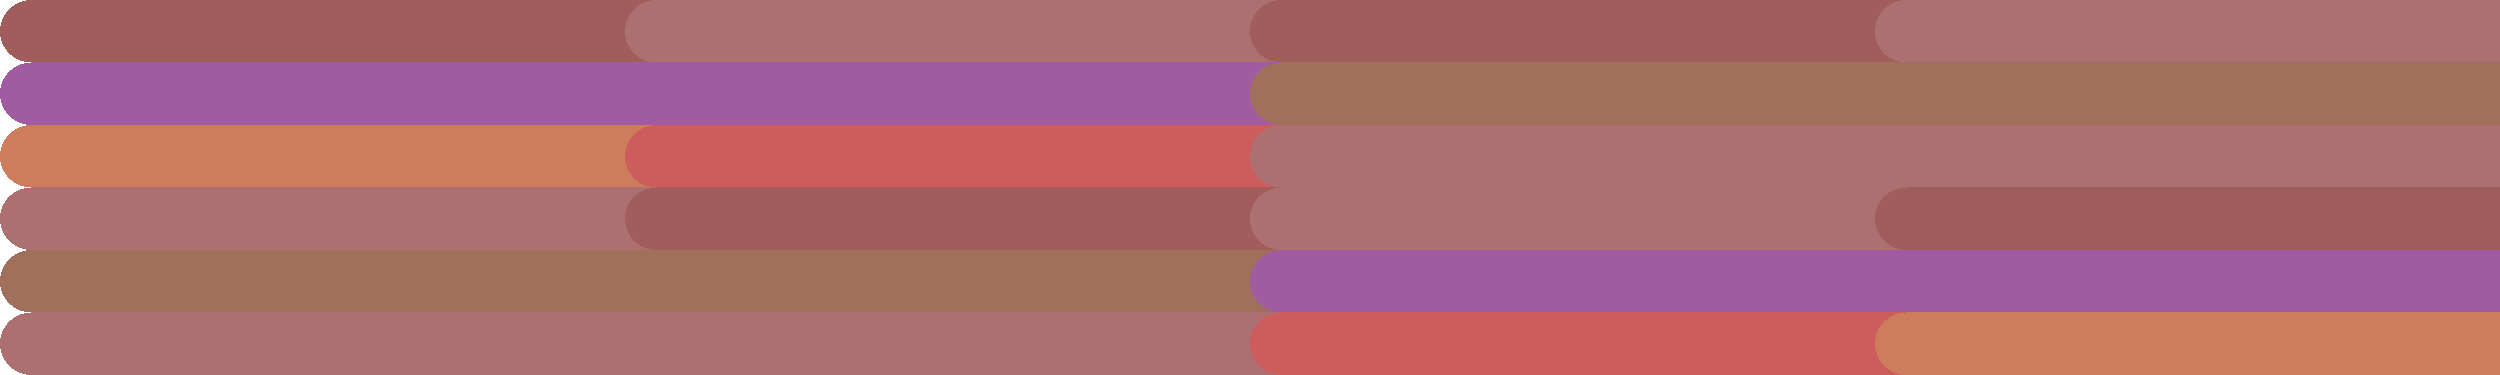
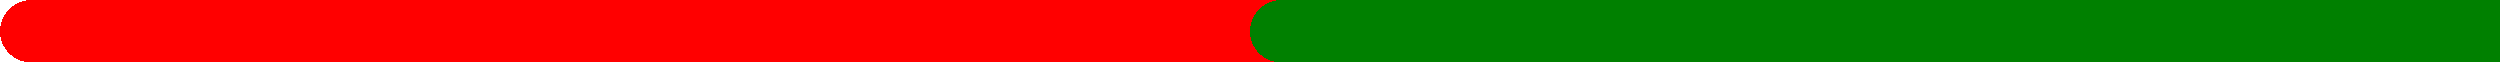
- <svg xmlns="http://www.w3.org/2000/svg" width="600pt" height="90pt" viewBox="0 0 600 90" version="1.1" shape-rendering="crispEdges">
-   <g id="surface5">
-     <path style=" stroke:none;fill-rule:nonzero;fill:rgb(63.26%,36.225%,36.225%);fill-opacity:1;" d="M 7.5 0 L 157.5 0 L 157.5 15 L 7.5 15 Z M 7.5 0 " />
-     <path style=" stroke:none;fill-rule:nonzero;fill:rgb(63.26%,36.225%,36.225%);fill-opacity:1;" d="M 15 7.5 C 15 11.641 11.641 15 7.5 15 C 3.359 15 0 11.641 0 7.5 C 0 3.359 3.359 0 7.5 0 C 11.641 0 15 3.359 15 7.5 " />
-     <path style=" stroke:none;fill-rule:nonzero;fill:rgb(67.403%,43.905%,43.905%);fill-opacity:1;" d="M 157.5 0 L 307.5 0 L 307.5 15 L 157.5 15 Z M 157.5 0 " />
-     <path style=" stroke:none;fill-rule:nonzero;fill:rgb(67.403%,43.905%,43.905%);fill-opacity:1;" d="M 165 7.5 C 165 11.641 161.641 15 157.5 15 C 153.359 15 150 11.641 150 7.5 C 150 3.359 153.359 0 157.5 0 C 161.641 0 165 3.359 165 7.5 " />
-     <path style=" stroke:none;fill-rule:nonzero;fill:rgb(63.26%,36.225%,36.225%);fill-opacity:1;" d="M 307.5 0 L 457.5 0 L 457.5 15 L 307.5 15 Z M 307.5 0 " />
-     <path style=" stroke:none;fill-rule:nonzero;fill:rgb(63.26%,36.225%,36.225%);fill-opacity:1;" d="M 315 7.5 C 315 11.641 311.641 15 307.5 15 C 303.359 15 300 11.641 300 7.5 C 300 3.359 303.359 0 307.5 0 C 311.641 0 315 3.359 315 7.5 " />
-     <path style=" stroke:none;fill-rule:nonzero;fill:rgb(67.403%,43.905%,43.905%);fill-opacity:1;" d="M 457.5 0 L 607.5 0 L 607.5 15 L 457.5 15 Z M 457.5 0 " />
-     <path style=" stroke:none;fill-rule:nonzero;fill:rgb(67.403%,43.905%,43.905%);fill-opacity:1;" d="M 465 7.5 C 465 11.641 461.641 15 457.5 15 C 453.359 15 450 11.641 450 7.5 C 450 3.359 453.359 0 457.5 0 C 461.641 0 465 3.359 465 7.5 " />
-     <path style=" stroke:none;fill-rule:nonzero;fill:rgb(63.26%,36.225%,63.26%);fill-opacity:1;" d="M 7.5 15 L 307.5 15 L 307.5 30 L 7.5 30 Z M 7.5 15 " />
-     <path style=" stroke:none;fill-rule:nonzero;fill:rgb(63.26%,36.225%,63.26%);fill-opacity:1;" d="M 15 22.5 C 15 26.641 11.641 30 7.5 30 C 3.359 30 0 26.641 0 22.5 C 0 18.359 3.359 15 7.5 15 C 11.641 15 15 18.359 15 22.5 " />
-     <path style=" stroke:none;fill-rule:nonzero;fill:rgb(63.26%,43.905%,36.225%);fill-opacity:1;" d="M 307.5 15 L 607.5 15 L 607.5 30 L 307.5 30 Z M 307.5 15 " />
-     <path style=" stroke:none;fill-rule:nonzero;fill:rgb(63.26%,43.905%,36.225%);fill-opacity:1;" d="M 315 22.5 C 315 26.641 311.641 30 307.5 30 C 303.359 30 300 26.641 300 22.5 C 300 18.359 303.359 15 307.5 15 C 311.641 15 315 18.359 315 22.5 " />
-     <path style=" stroke:none;fill-rule:nonzero;fill:rgb(80.242%,48.677%,36.225%);fill-opacity:1;" d="M 7.5 30 L 157.5 30 L 157.5 45 L 7.5 45 Z M 7.5 30 " />
-     <path style=" stroke:none;fill-rule:nonzero;fill:rgb(80.242%,48.677%,36.225%);fill-opacity:1;" d="M 15 37.5 C 15 41.641 11.641 45 7.5 45 C 3.359 45 0 41.641 0 37.5 C 0 33.359 3.359 30 7.5 30 C 11.641 30 15 33.359 15 37.5 " />
-     <path style=" stroke:none;fill-rule:nonzero;fill:rgb(80.242%,36.225%,36.225%);fill-opacity:1;" d="M 157.5 30 L 307.5 30 L 307.5 45 L 157.5 45 Z M 157.5 30 " />
-     <path style=" stroke:none;fill-rule:nonzero;fill:rgb(80.242%,36.225%,36.225%);fill-opacity:1;" d="M 165 37.5 C 165 41.641 161.641 45 157.5 45 C 153.359 45 150 41.641 150 37.5 C 150 33.359 153.359 30 157.5 30 C 161.641 30 165 33.359 165 37.5 " />
-     <path style=" stroke:none;fill-rule:nonzero;fill:rgb(67.403%,43.905%,43.905%);fill-opacity:1;" d="M 307.5 30 L 607.5 30 L 607.5 45 L 307.5 45 Z M 307.5 30 " />
-     <path style=" stroke:none;fill-rule:nonzero;fill:rgb(67.403%,43.905%,43.905%);fill-opacity:1;" d="M 315 37.5 C 315 41.641 311.641 45 307.5 45 C 303.359 45 300 41.641 300 37.5 C 300 33.359 303.359 30 307.5 30 C 311.641 30 315 33.359 315 37.5 " />
-     <path style=" stroke:none;fill-rule:nonzero;fill:rgb(67.403%,43.905%,43.905%);fill-opacity:1;" d="M 7.5 45 L 157.5 45 L 157.5 60 L 7.5 60 Z M 7.5 45 " />
-     <path style=" stroke:none;fill-rule:nonzero;fill:rgb(67.403%,43.905%,43.905%);fill-opacity:1;" d="M 15 52.5 C 15 56.641 11.641 60 7.5 60 C 3.359 60 0 56.641 0 52.5 C 0 48.359 3.359 45 7.5 45 C 11.641 45 15 48.359 15 52.5 " />
-     <path style=" stroke:none;fill-rule:nonzero;fill:rgb(63.26%,36.225%,36.225%);fill-opacity:1;" d="M 157.5 45 L 307.5 45 L 307.5 60 L 157.5 60 Z M 157.5 45 " />
-     <path style=" stroke:none;fill-rule:nonzero;fill:rgb(63.26%,36.225%,36.225%);fill-opacity:1;" d="M 165 52.5 C 165 56.641 161.641 60 157.5 60 C 153.359 60 150 56.641 150 52.5 C 150 48.359 153.359 45 157.5 45 C 161.641 45 165 48.359 165 52.5 " />
-     <path style=" stroke:none;fill-rule:nonzero;fill:rgb(67.403%,43.905%,43.905%);fill-opacity:1;" d="M 307.5 45 L 457.5 45 L 457.5 60 L 307.5 60 Z M 307.5 45 " />
-     <path style=" stroke:none;fill-rule:nonzero;fill:rgb(67.403%,43.905%,43.905%);fill-opacity:1;" d="M 315 52.5 C 315 56.641 311.641 60 307.5 60 C 303.359 60 300 56.641 300 52.5 C 300 48.359 303.359 45 307.5 45 C 311.641 45 315 48.359 315 52.5 " />
-     <path style=" stroke:none;fill-rule:nonzero;fill:rgb(63.26%,36.225%,36.225%);fill-opacity:1;" d="M 457.5 45 L 607.5 45 L 607.5 60 L 457.5 60 Z M 457.5 45 " />
-     <path style=" stroke:none;fill-rule:nonzero;fill:rgb(63.26%,36.225%,36.225%);fill-opacity:1;" d="M 465 52.5 C 465 56.641 461.641 60 457.5 60 C 453.359 60 450 56.641 450 52.5 C 450 48.359 453.359 45 457.5 45 C 461.641 45 465 48.359 465 52.5 " />
-     <path style=" stroke:none;fill-rule:nonzero;fill:rgb(63.26%,43.905%,36.225%);fill-opacity:1;" d="M 7.5 60 L 307.5 60 L 307.5 75 L 7.5 75 Z M 7.5 60 " />
-     <path style=" stroke:none;fill-rule:nonzero;fill:rgb(63.26%,43.905%,36.225%);fill-opacity:1;" d="M 15 67.5 C 15 71.641 11.641 75 7.5 75 C 3.359 75 0 71.641 0 67.5 C 0 63.359 3.359 60 7.5 60 C 11.641 60 15 63.359 15 67.5 " />
-     <path style=" stroke:none;fill-rule:nonzero;fill:rgb(63.26%,36.225%,63.26%);fill-opacity:1;" d="M 307.5 60 L 607.5 60 L 607.5 75 L 307.5 75 Z M 307.5 60 " />
-     <path style=" stroke:none;fill-rule:nonzero;fill:rgb(63.26%,36.225%,63.26%);fill-opacity:1;" d="M 315 67.5 C 315 71.641 311.641 75 307.5 75 C 303.359 75 300 71.641 300 67.5 C 300 63.359 303.359 60 307.5 60 C 311.641 60 315 63.359 315 67.5 " />
-     <path style=" stroke:none;fill-rule:nonzero;fill:rgb(67.403%,43.905%,43.905%);fill-opacity:1;" d="M 7.5 75 L 307.5 75 L 307.5 90 L 7.5 90 Z M 7.5 75 " />
-     <path style=" stroke:none;fill-rule:nonzero;fill:rgb(67.403%,43.905%,43.905%);fill-opacity:1;" d="M 15 82.5 C 15 86.641 11.641 90 7.5 90 C 3.359 90 0 86.641 0 82.5 C 0 78.359 3.359 75 7.5 75 C 11.641 75 15 78.359 15 82.5 " />
-     <path style=" stroke:none;fill-rule:nonzero;fill:rgb(80.242%,36.225%,36.225%);fill-opacity:1;" d="M 307.5 75 L 457.5 75 L 457.5 90 L 307.5 90 Z M 307.5 75 " />
-     <path style=" stroke:none;fill-rule:nonzero;fill:rgb(80.242%,36.225%,36.225%);fill-opacity:1;" d="M 315 82.5 C 315 86.641 311.641 90 307.5 90 C 303.359 90 300 86.641 300 82.5 C 300 78.359 303.359 75 307.5 75 C 311.641 75 315 78.359 315 82.5 " />
-     <path style=" stroke:none;fill-rule:nonzero;fill:rgb(80.242%,48.677%,36.225%);fill-opacity:1;" d="M 457.5 75 L 607.5 75 L 607.5 90 L 457.5 90 Z M 457.5 75 " />
-     <path style=" stroke:none;fill-rule:nonzero;fill:rgb(80.242%,48.677%,36.225%);fill-opacity:1;" d="M 465 82.5 C 465 86.641 461.641 90 457.5 90 C 453.359 90 450 86.641 450 82.5 C 450 78.359 453.359 75 457.5 75 C 461.641 75 465 78.359 465 82.5 " />
+ <svg xmlns="http://www.w3.org/2000/svg" width="600pt" height="15pt" viewBox="0 0 600 15" version="1.1" shape-rendering="crispEdges">
+   <g id="surface9">
+     <path style=" stroke:none;fill-rule:nonzero;fill:rgb(100%,0%,0%);fill-opacity:1;" d="M 7.5 0 L 307.5 0 L 307.5 15 L 7.5 15 Z M 7.5 0 " />
+     <path style=" stroke:none;fill-rule:nonzero;fill:rgb(100%,0%,0%);fill-opacity:1;" d="M 15 7.5 C 15 11.641 11.641 15 7.5 15 C 3.359 15 0 11.641 0 7.5 C 0 3.359 3.359 0 7.5 0 C 11.641 0 15 3.359 15 7.5 " />
+     <path style=" stroke:none;fill-rule:nonzero;fill:rgb(0%,50.196%,0%);fill-opacity:1;" d="M 307.5 0 L 607.5 0 L 607.5 15 L 307.5 15 Z M 307.5 0 " />
+     <path style=" stroke:none;fill-rule:nonzero;fill:rgb(0%,50.196%,0%);fill-opacity:1;" d="M 315 7.5 C 315 11.641 311.641 15 307.5 15 C 303.359 15 300 11.641 300 7.5 C 300 3.359 303.359 0 307.5 0 C 311.641 0 315 3.359 315 7.5 " />
  </g>
</svg>
